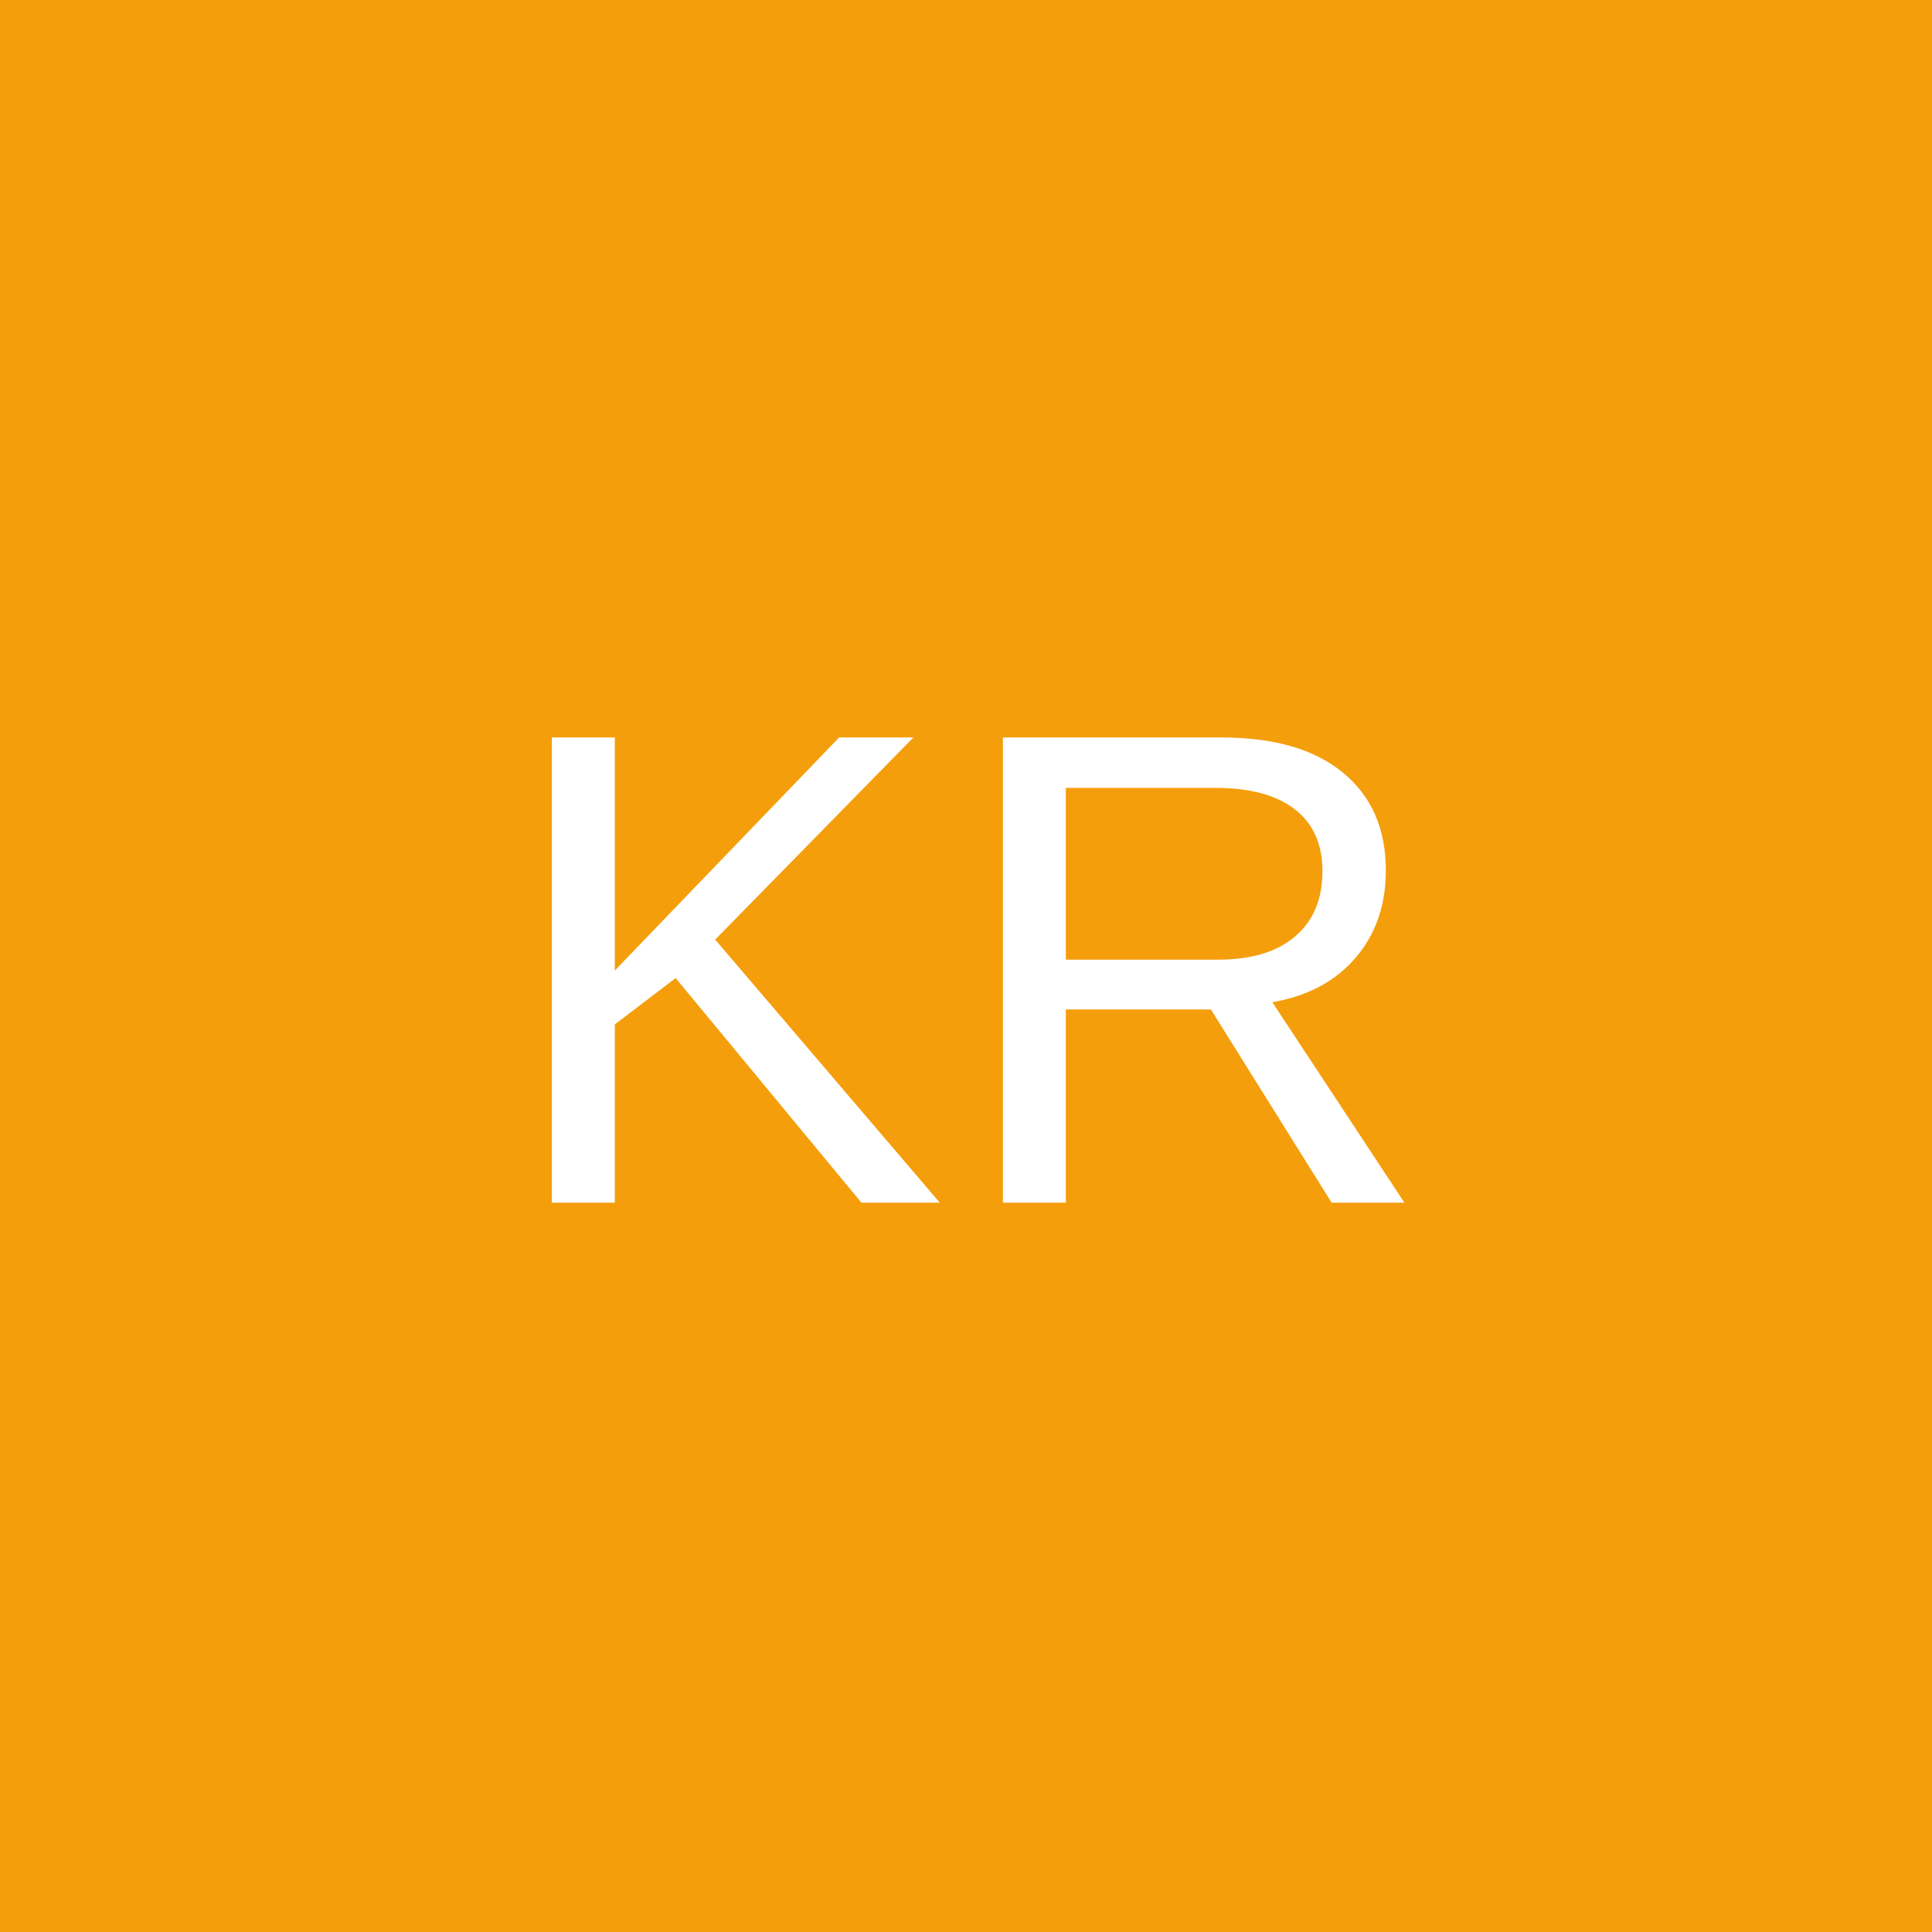
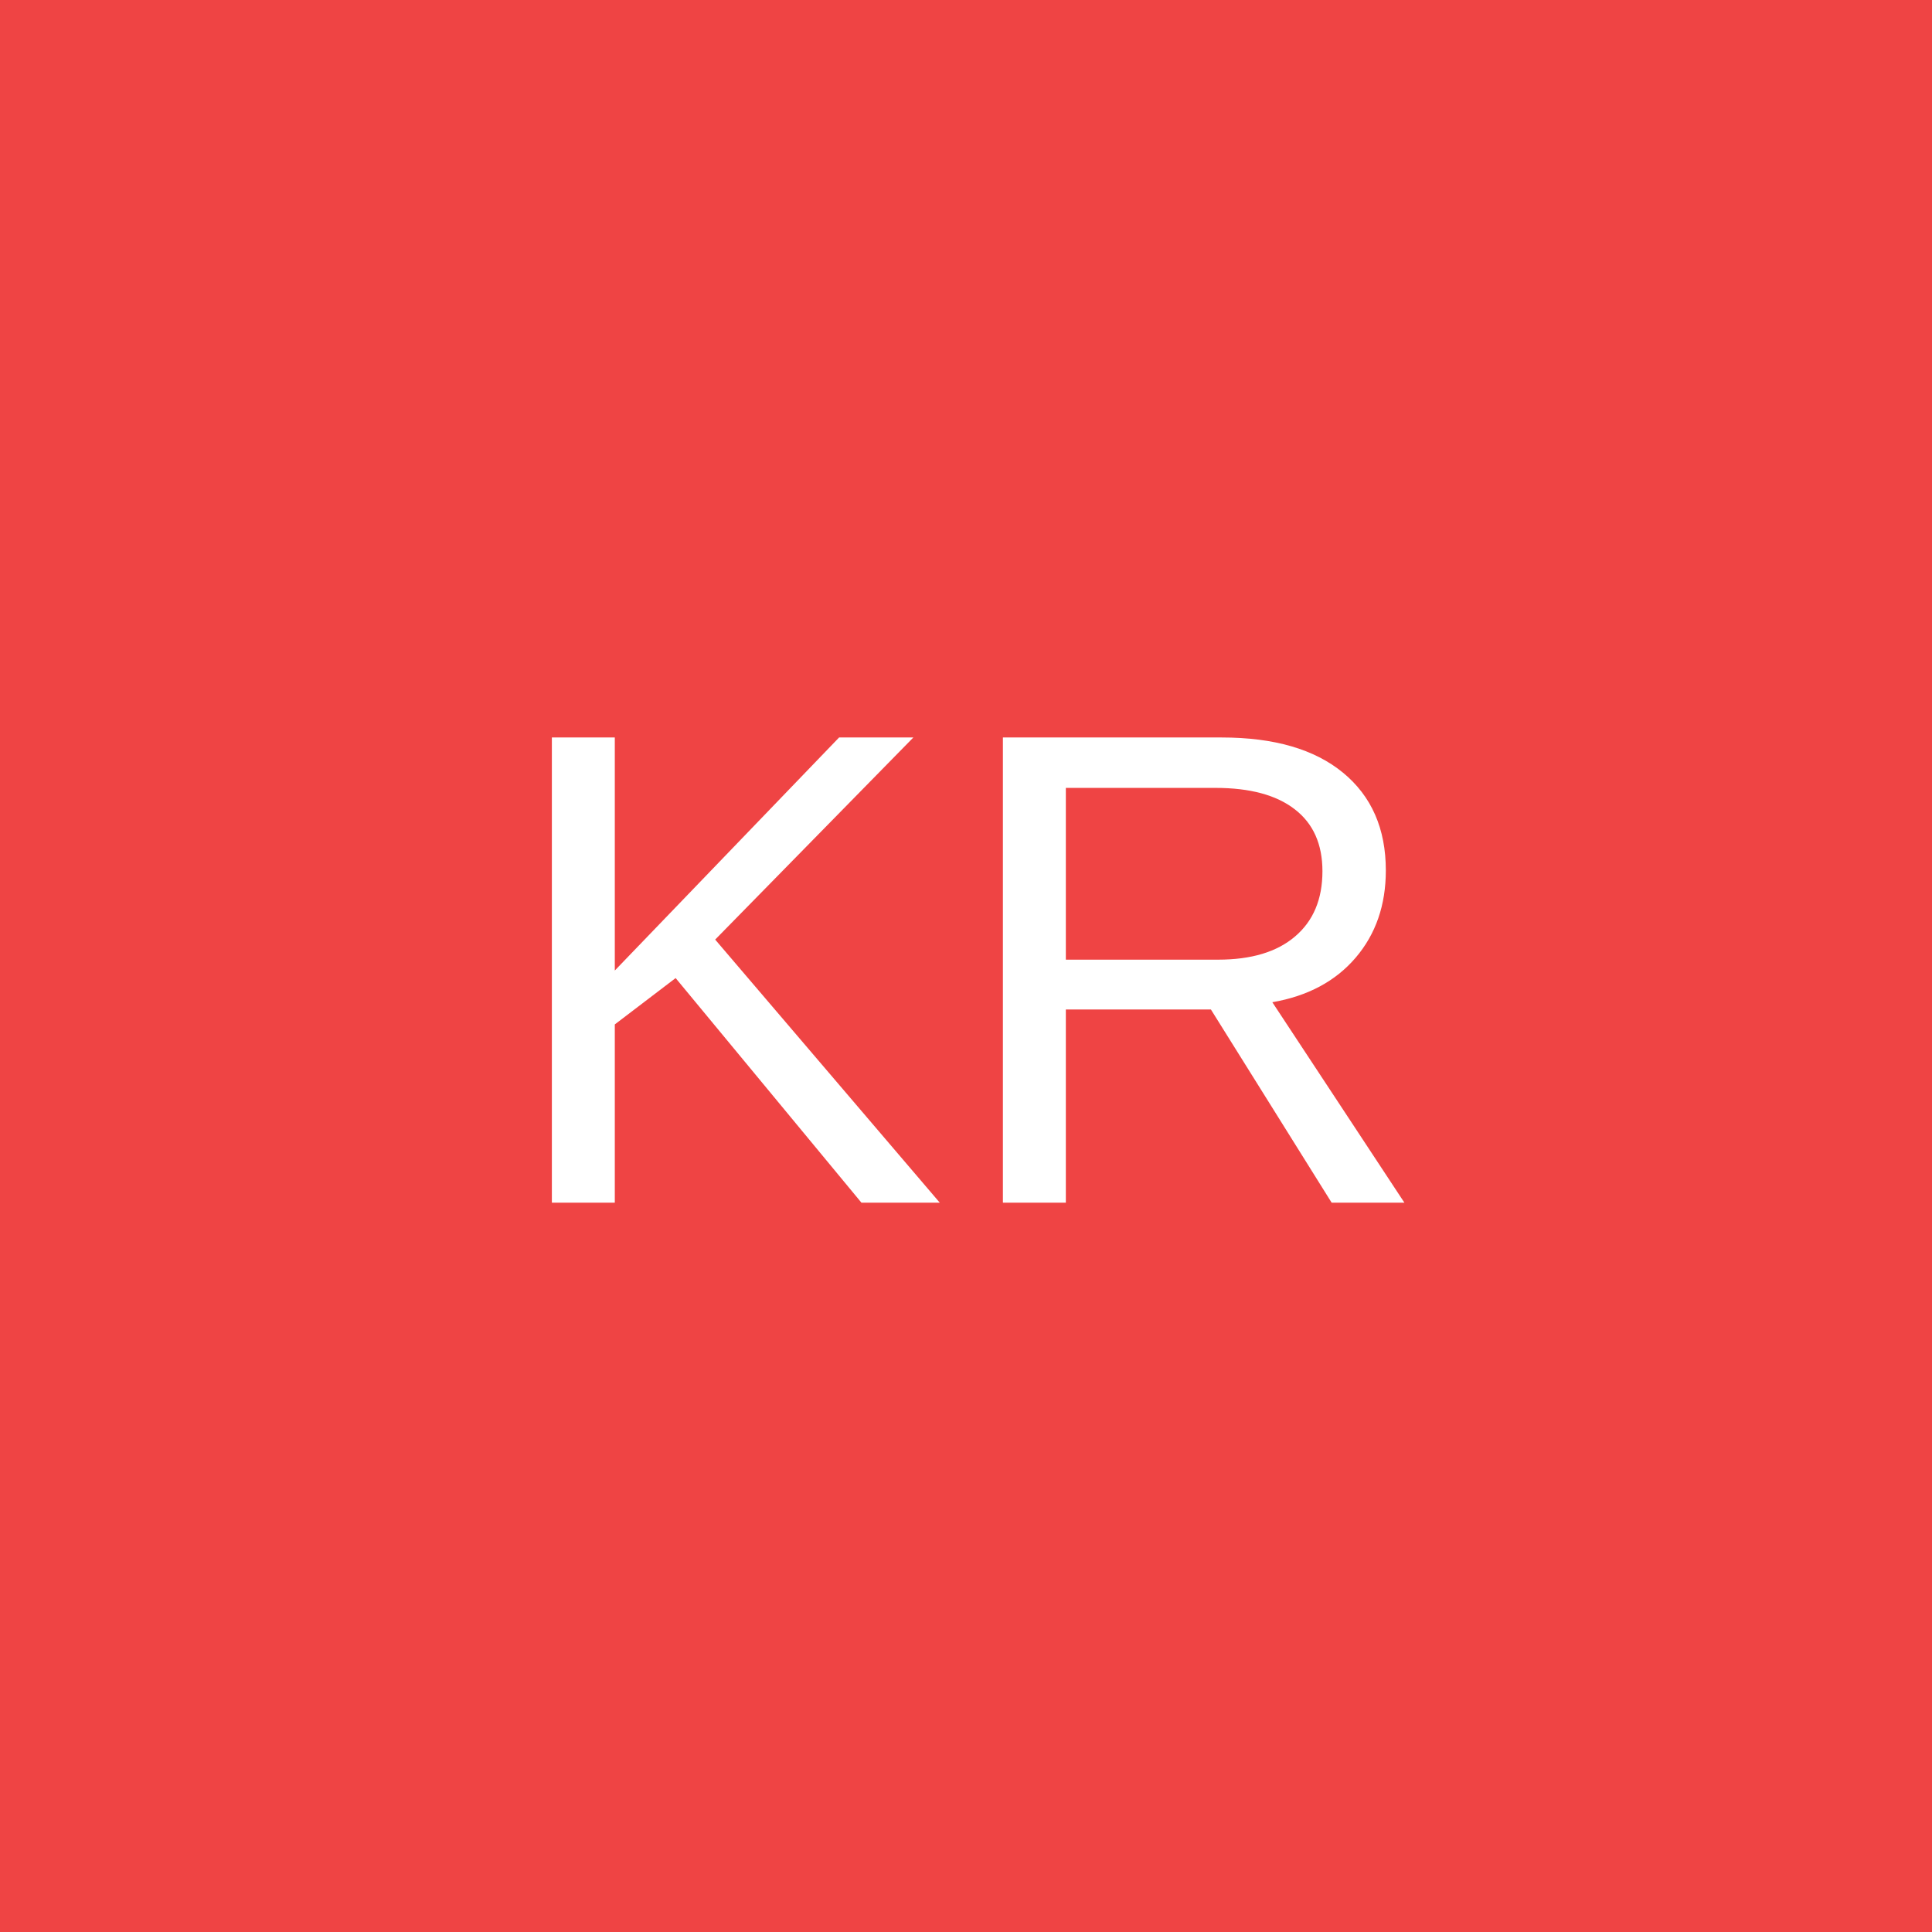
<svg xmlns="http://www.w3.org/2000/svg" width="200" height="200" viewBox="0 0 200 200">
-   <rect width="200" height="200" fill="#f59e0b" />
+   <rect width="200" height="200" fill="#ef4444" />
  <text x="50%" y="50%" font-family="Arial, Helvetica, sans-serif" font-size="70" fill="#ffffff" text-anchor="middle" dy=".35em">KR</text>
</svg>
